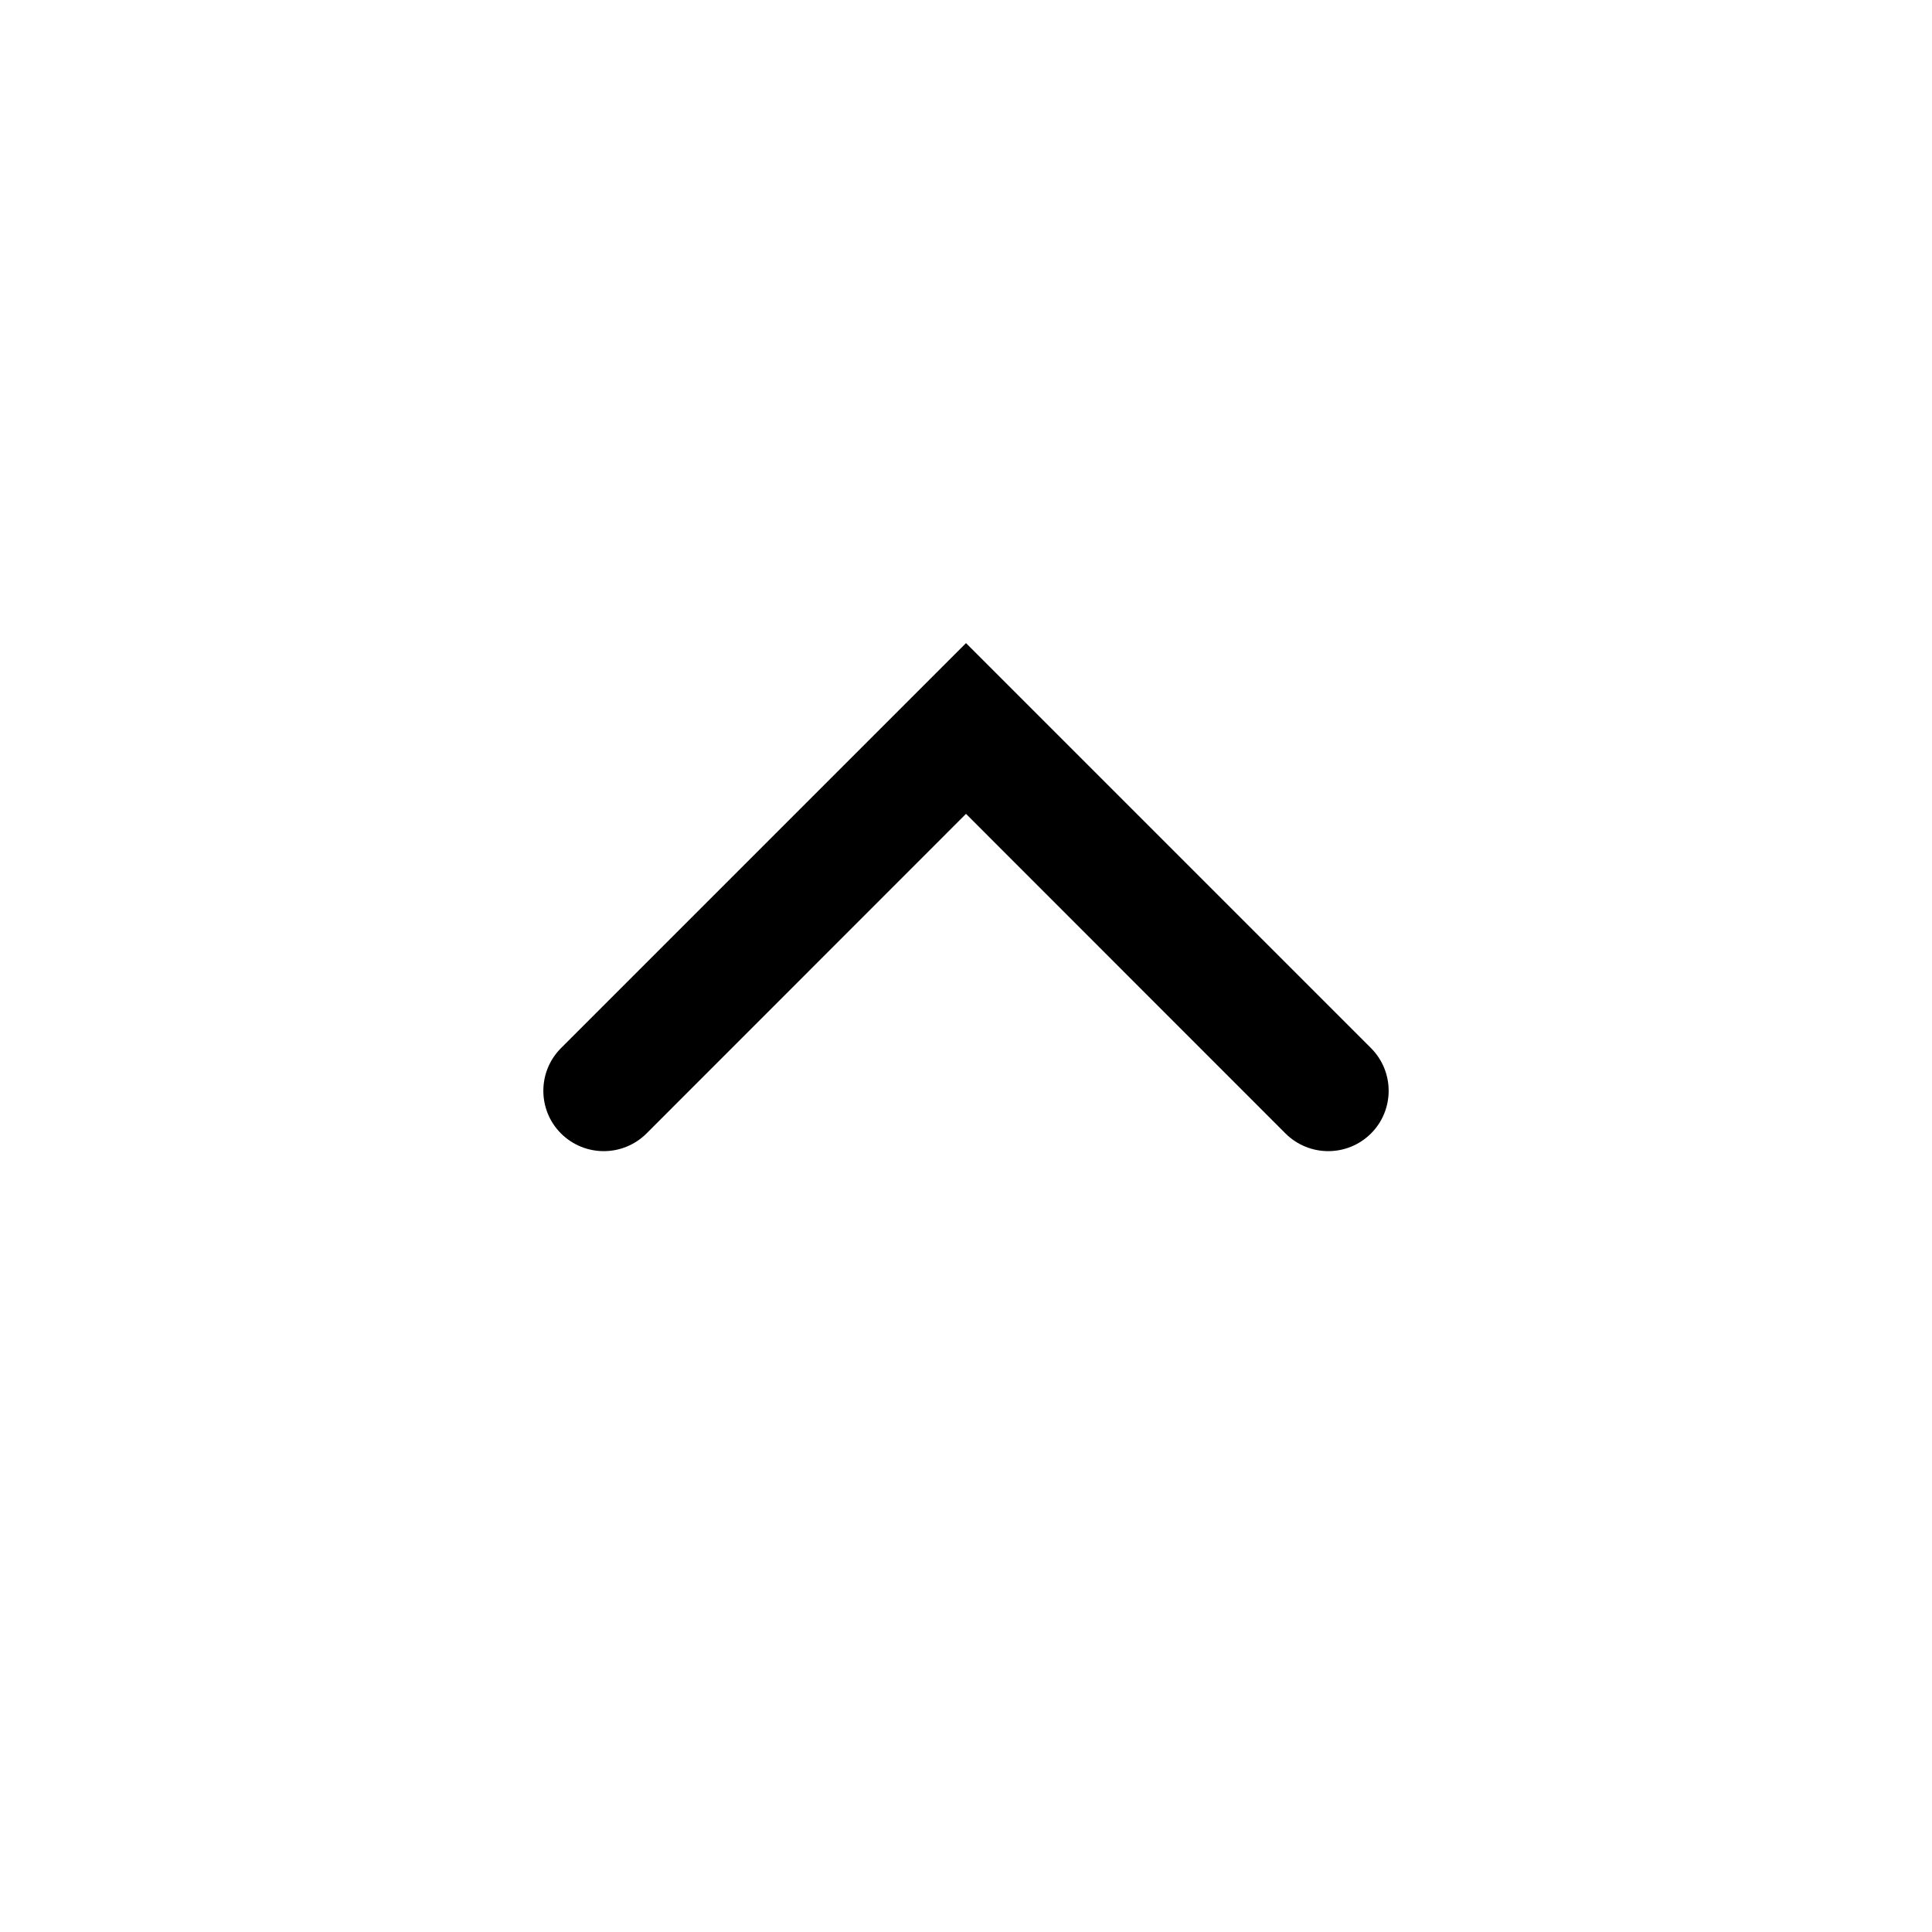
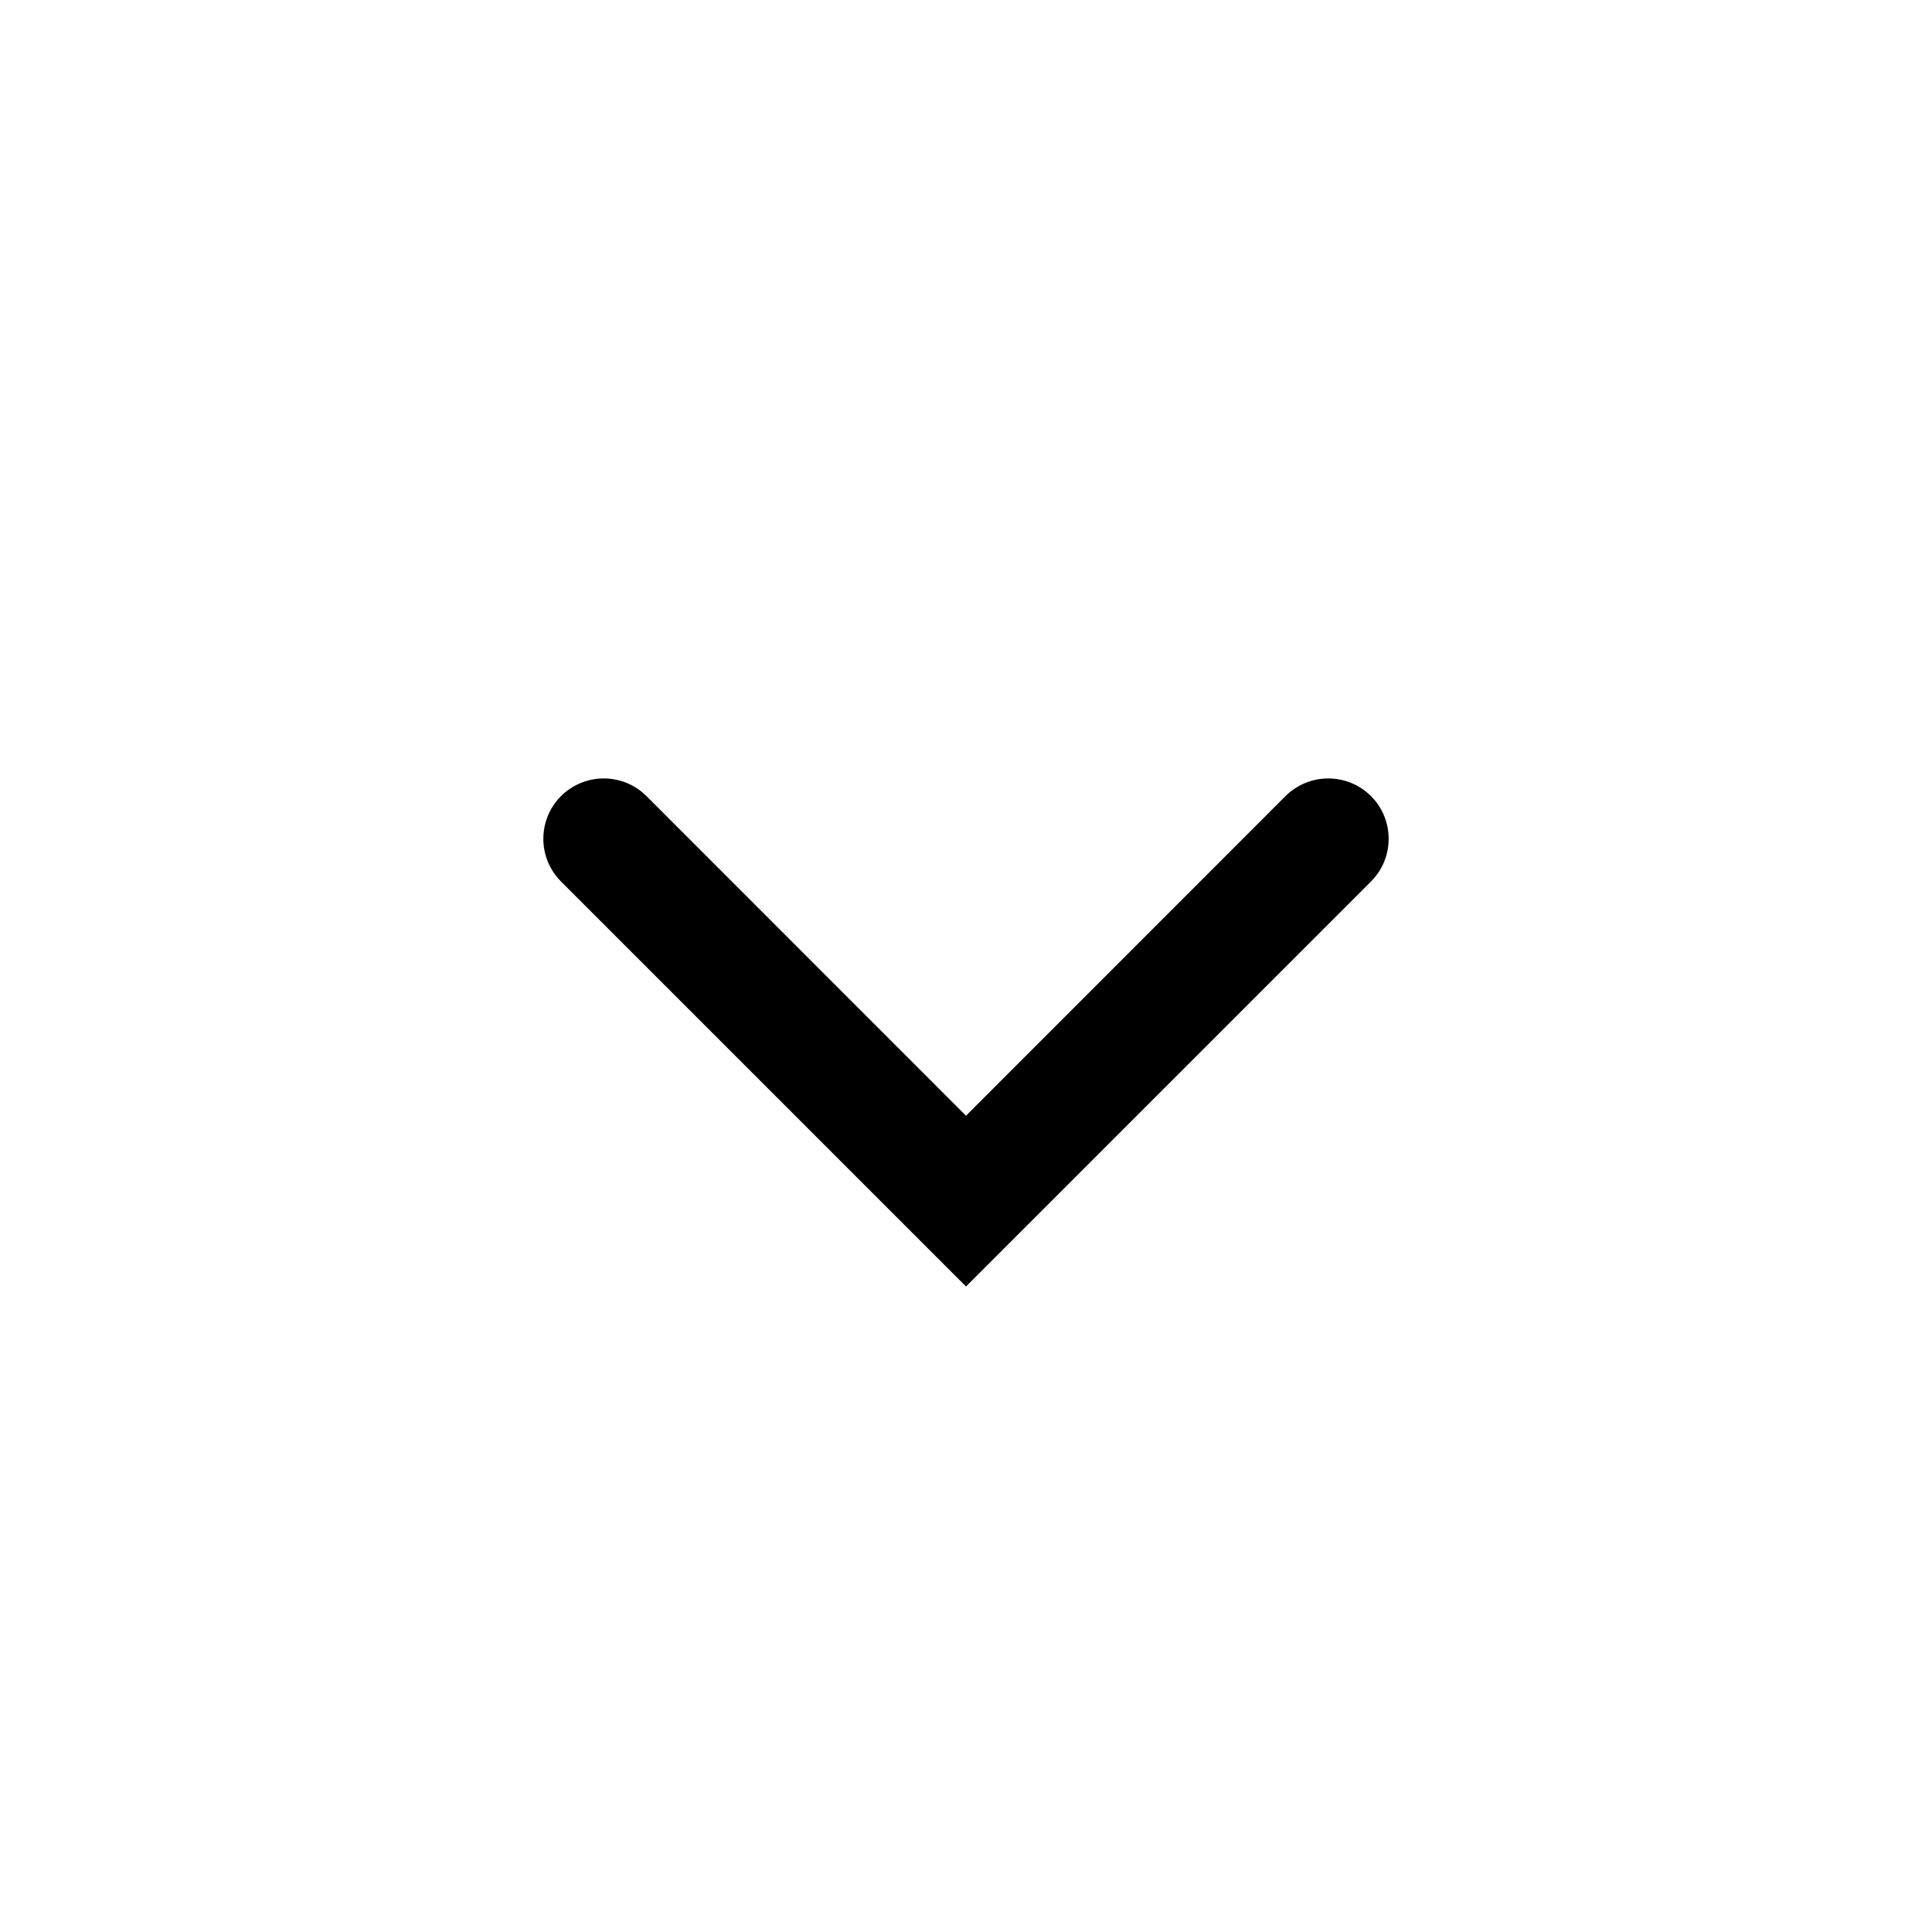
<svg xmlns="http://www.w3.org/2000/svg" width="16" height="16" viewBox="0 0 16 16" fill="none">
-   <path fill-rule="evenodd" clip-rule="evenodd" d="M11.354 9.387C11.158 9.582 10.842 9.582 10.646 9.387L8 6.74L5.354 9.387C5.158 9.582 4.842 9.582 4.646 9.387C4.451 9.192 4.451 8.875 4.646 8.68L8 5.326L11.354 8.68C11.549 8.875 11.549 9.192 11.354 9.387Z" fill="black" />
+   <path fill-rule="evenodd" clip-rule="evenodd" d="M4.646 6.593C4.842 6.398 5.158 6.398 5.354 6.593L8 9.24L10.646 6.593C10.842 6.398 11.158 6.398 11.354 6.593C11.549 6.788 11.549 7.105 11.354 7.3L8 10.654L4.646 7.3C4.451 7.105 4.451 6.788 4.646 6.593Z" fill="black" />
</svg>
